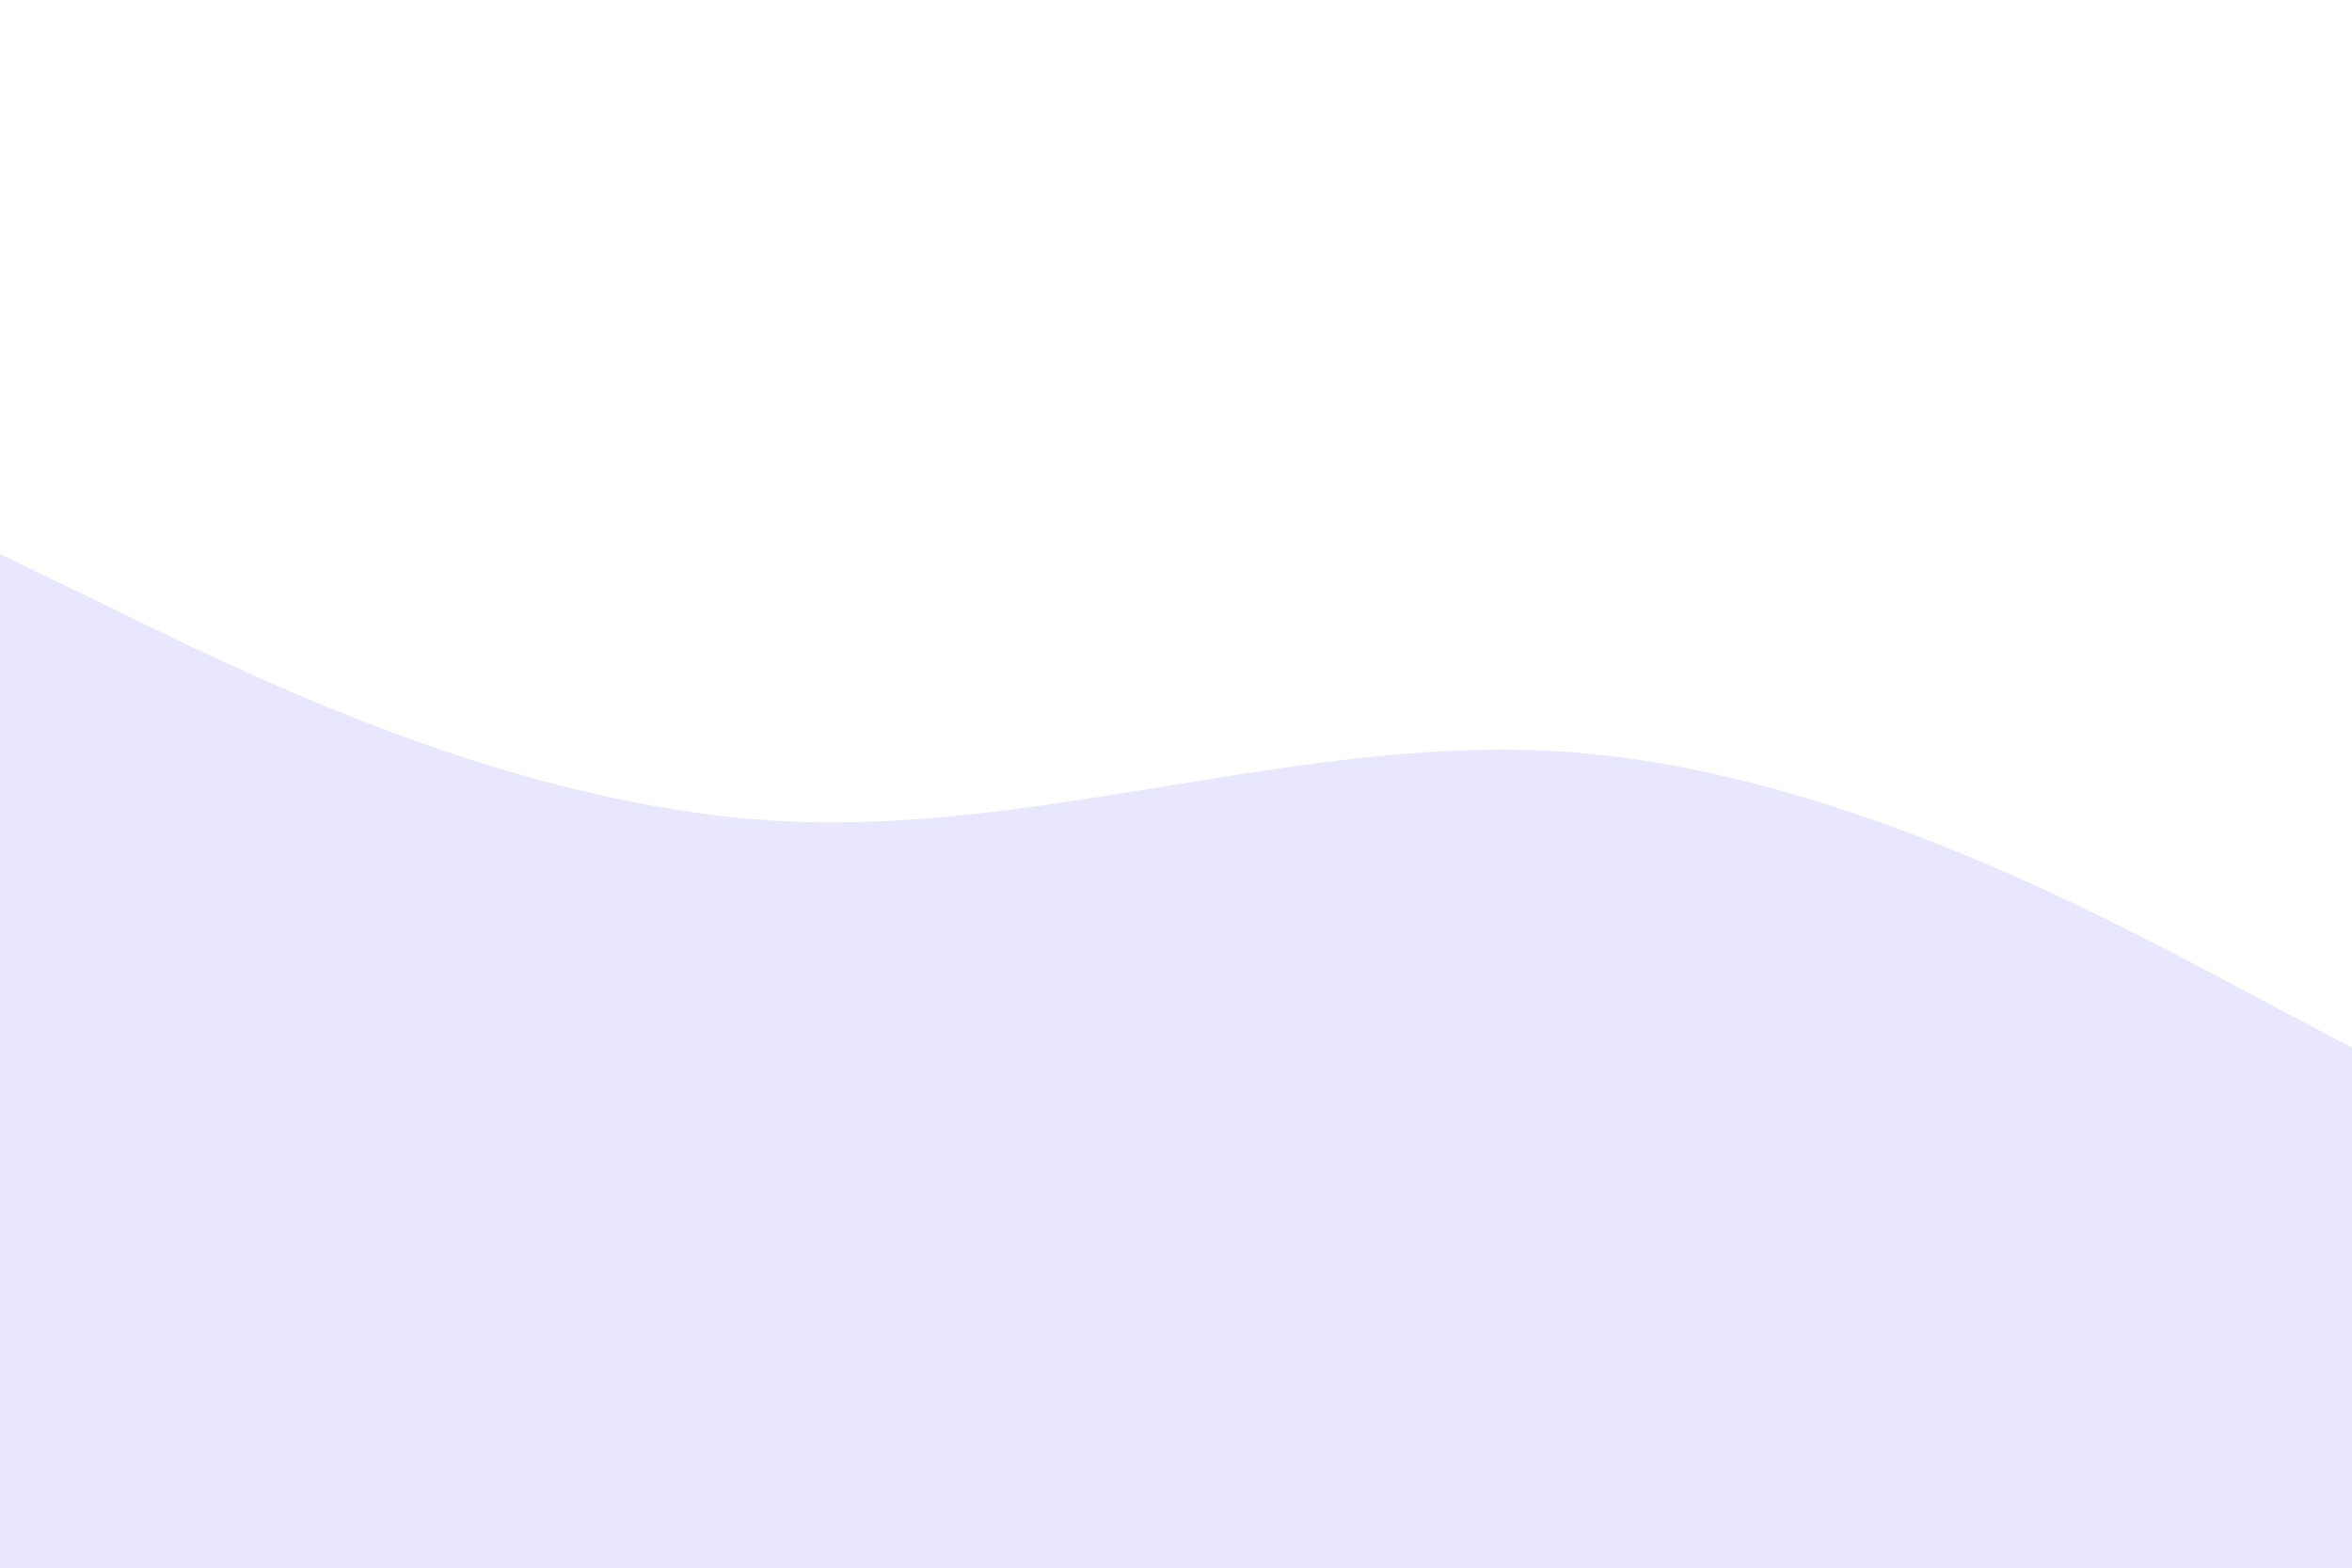
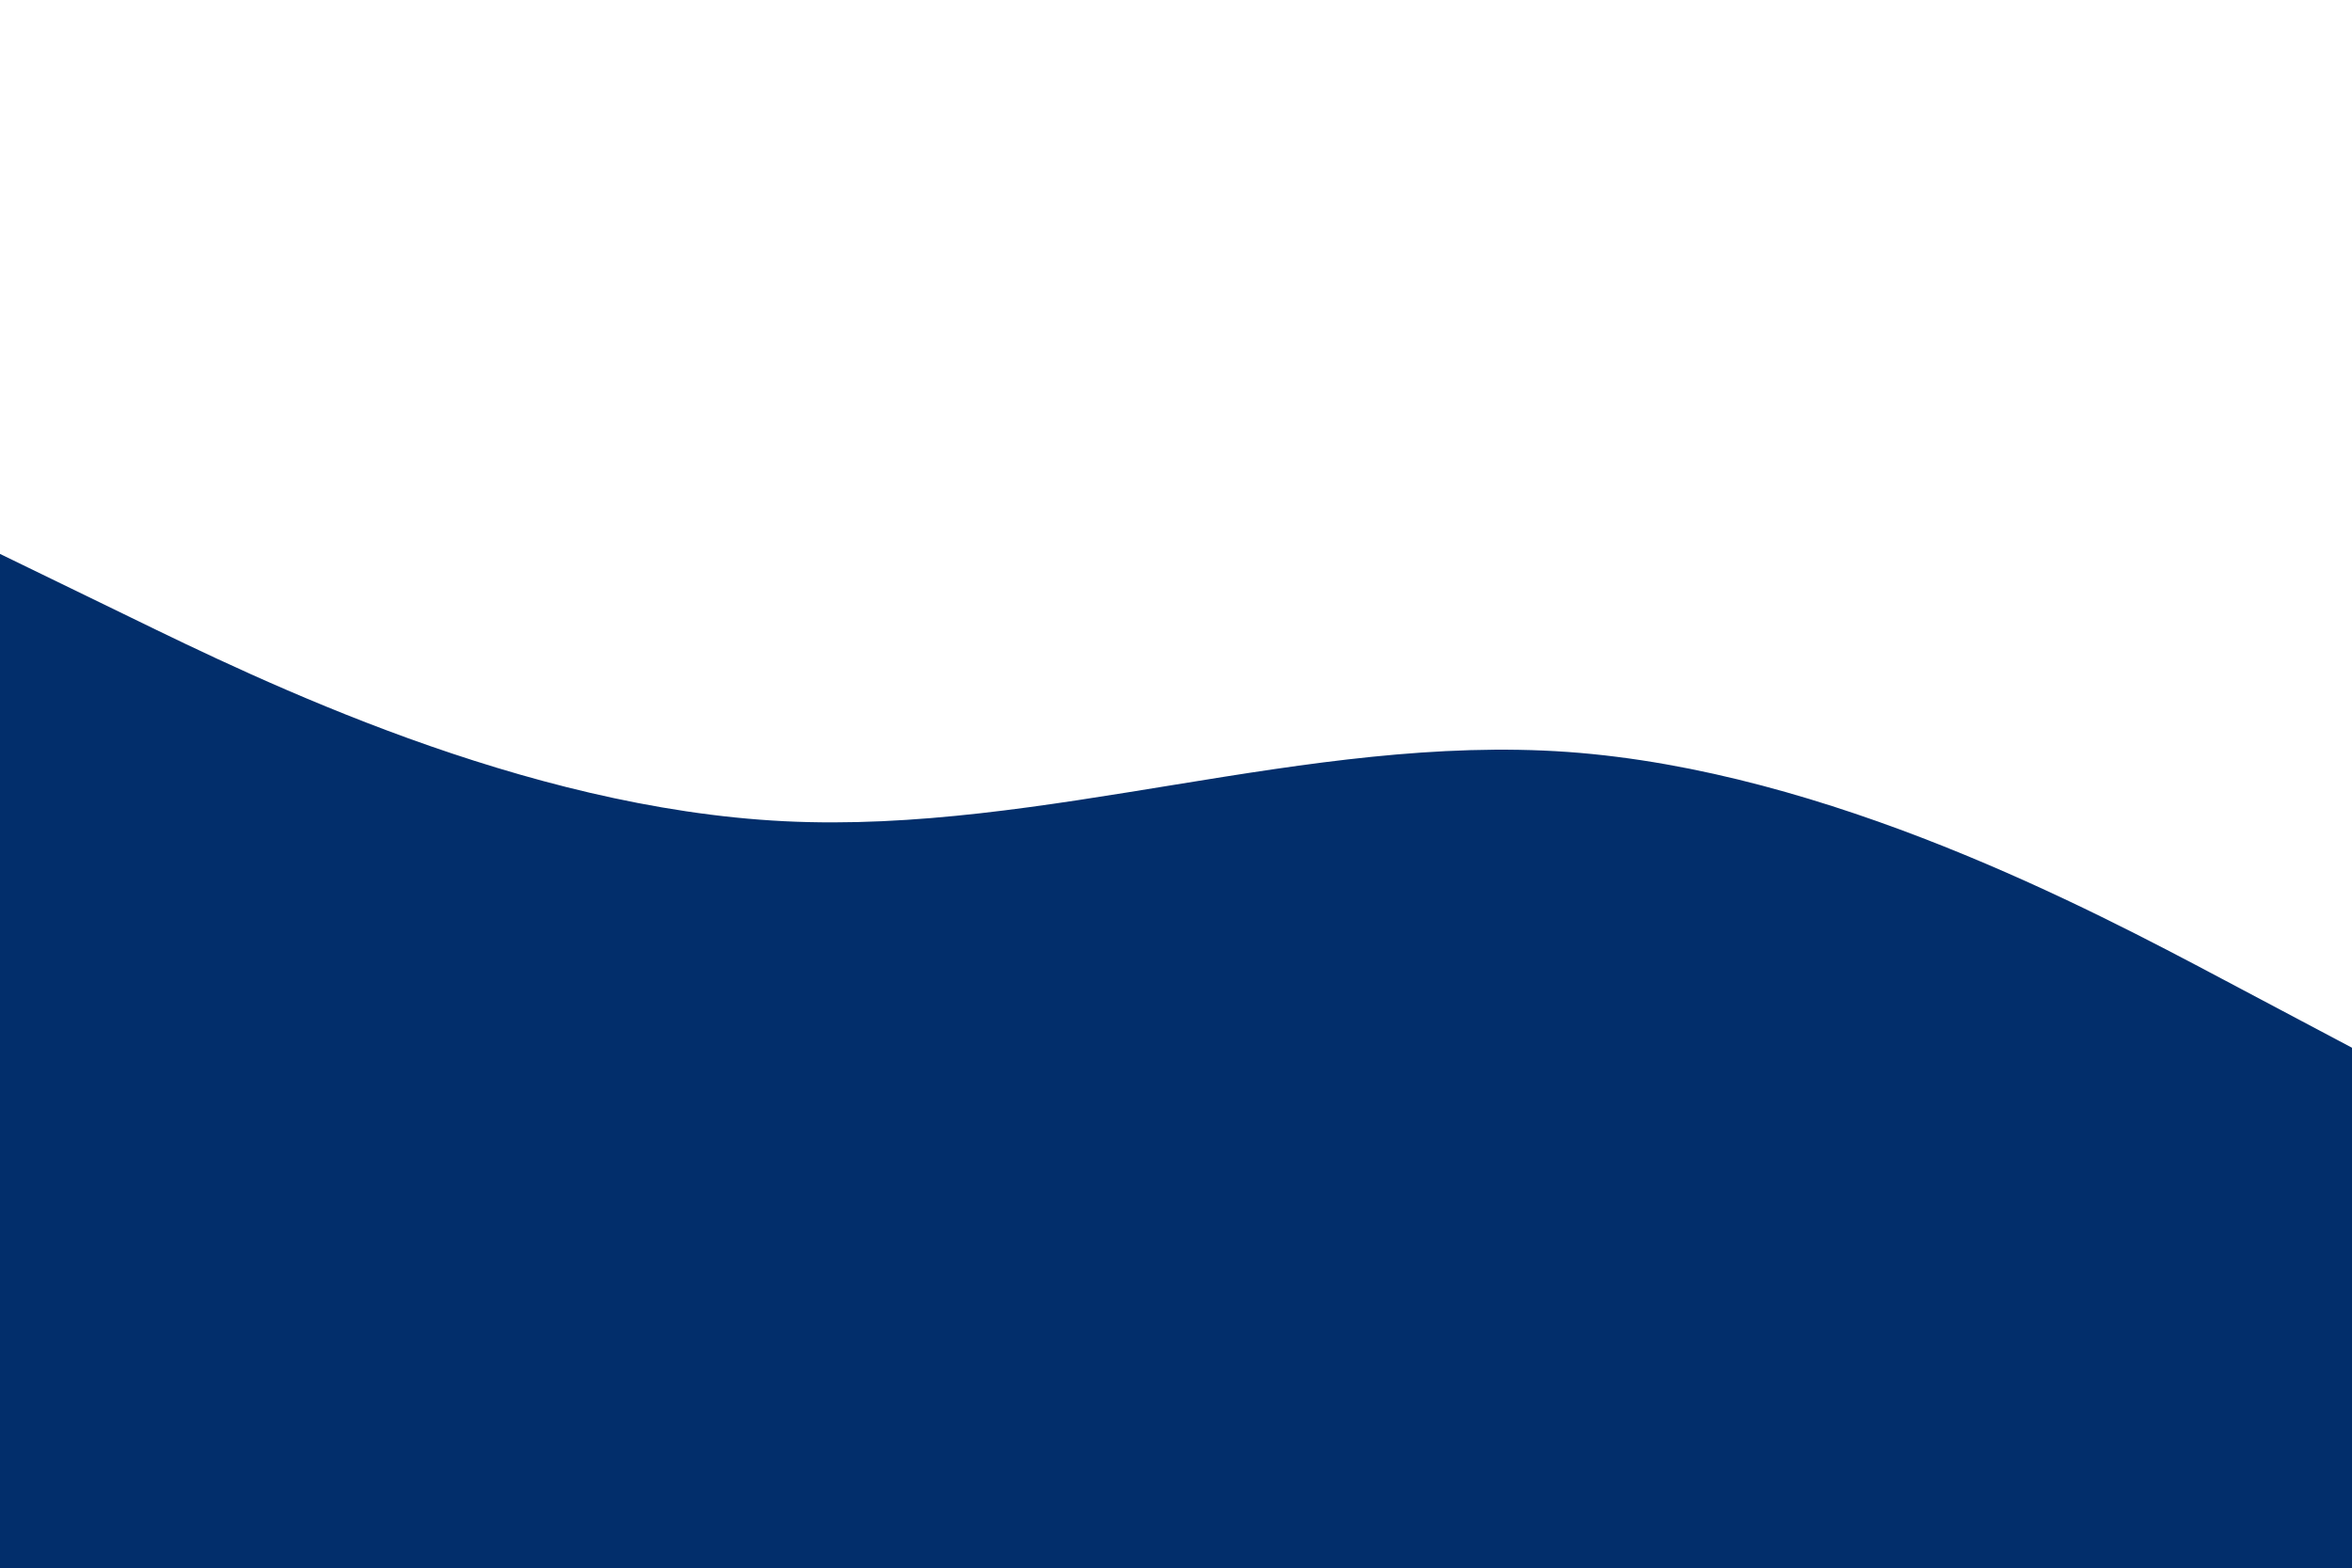
<svg xmlns="http://www.w3.org/2000/svg" id="visual" viewBox="0 0 900 600" width="900" height="600" version="1.1">
  <rect x="0" y="0" width="900" height="600" fill="#fff" />
-   <path d="M0 212L50 236.3C100 260.7 200 309.3 300 314.3C400 319.3 500 280.7 600 287.8C700 295 800 348 850 374.5L900 401L900 601L850 601C800 601 700 601 600 601C500 601 400 601 300 601C200 601 100 601 50 601L0 601Z" fill="#e9e6ff" stroke-linecap="round" stroke-linejoin="miter" />
+   <path d="M0 212L50 236.3C100 260.7 200 309.3 300 314.3C400 319.3 500 280.7 600 287.8C700 295 800 348 850 374.5L900 401L900 601L850 601C800 601 700 601 600 601C500 601 400 601 300 601C200 601 100 601 50 601L0 601Z" fill="#022e6b" stroke-linecap="round" stroke-linejoin="miter" />
</svg>
